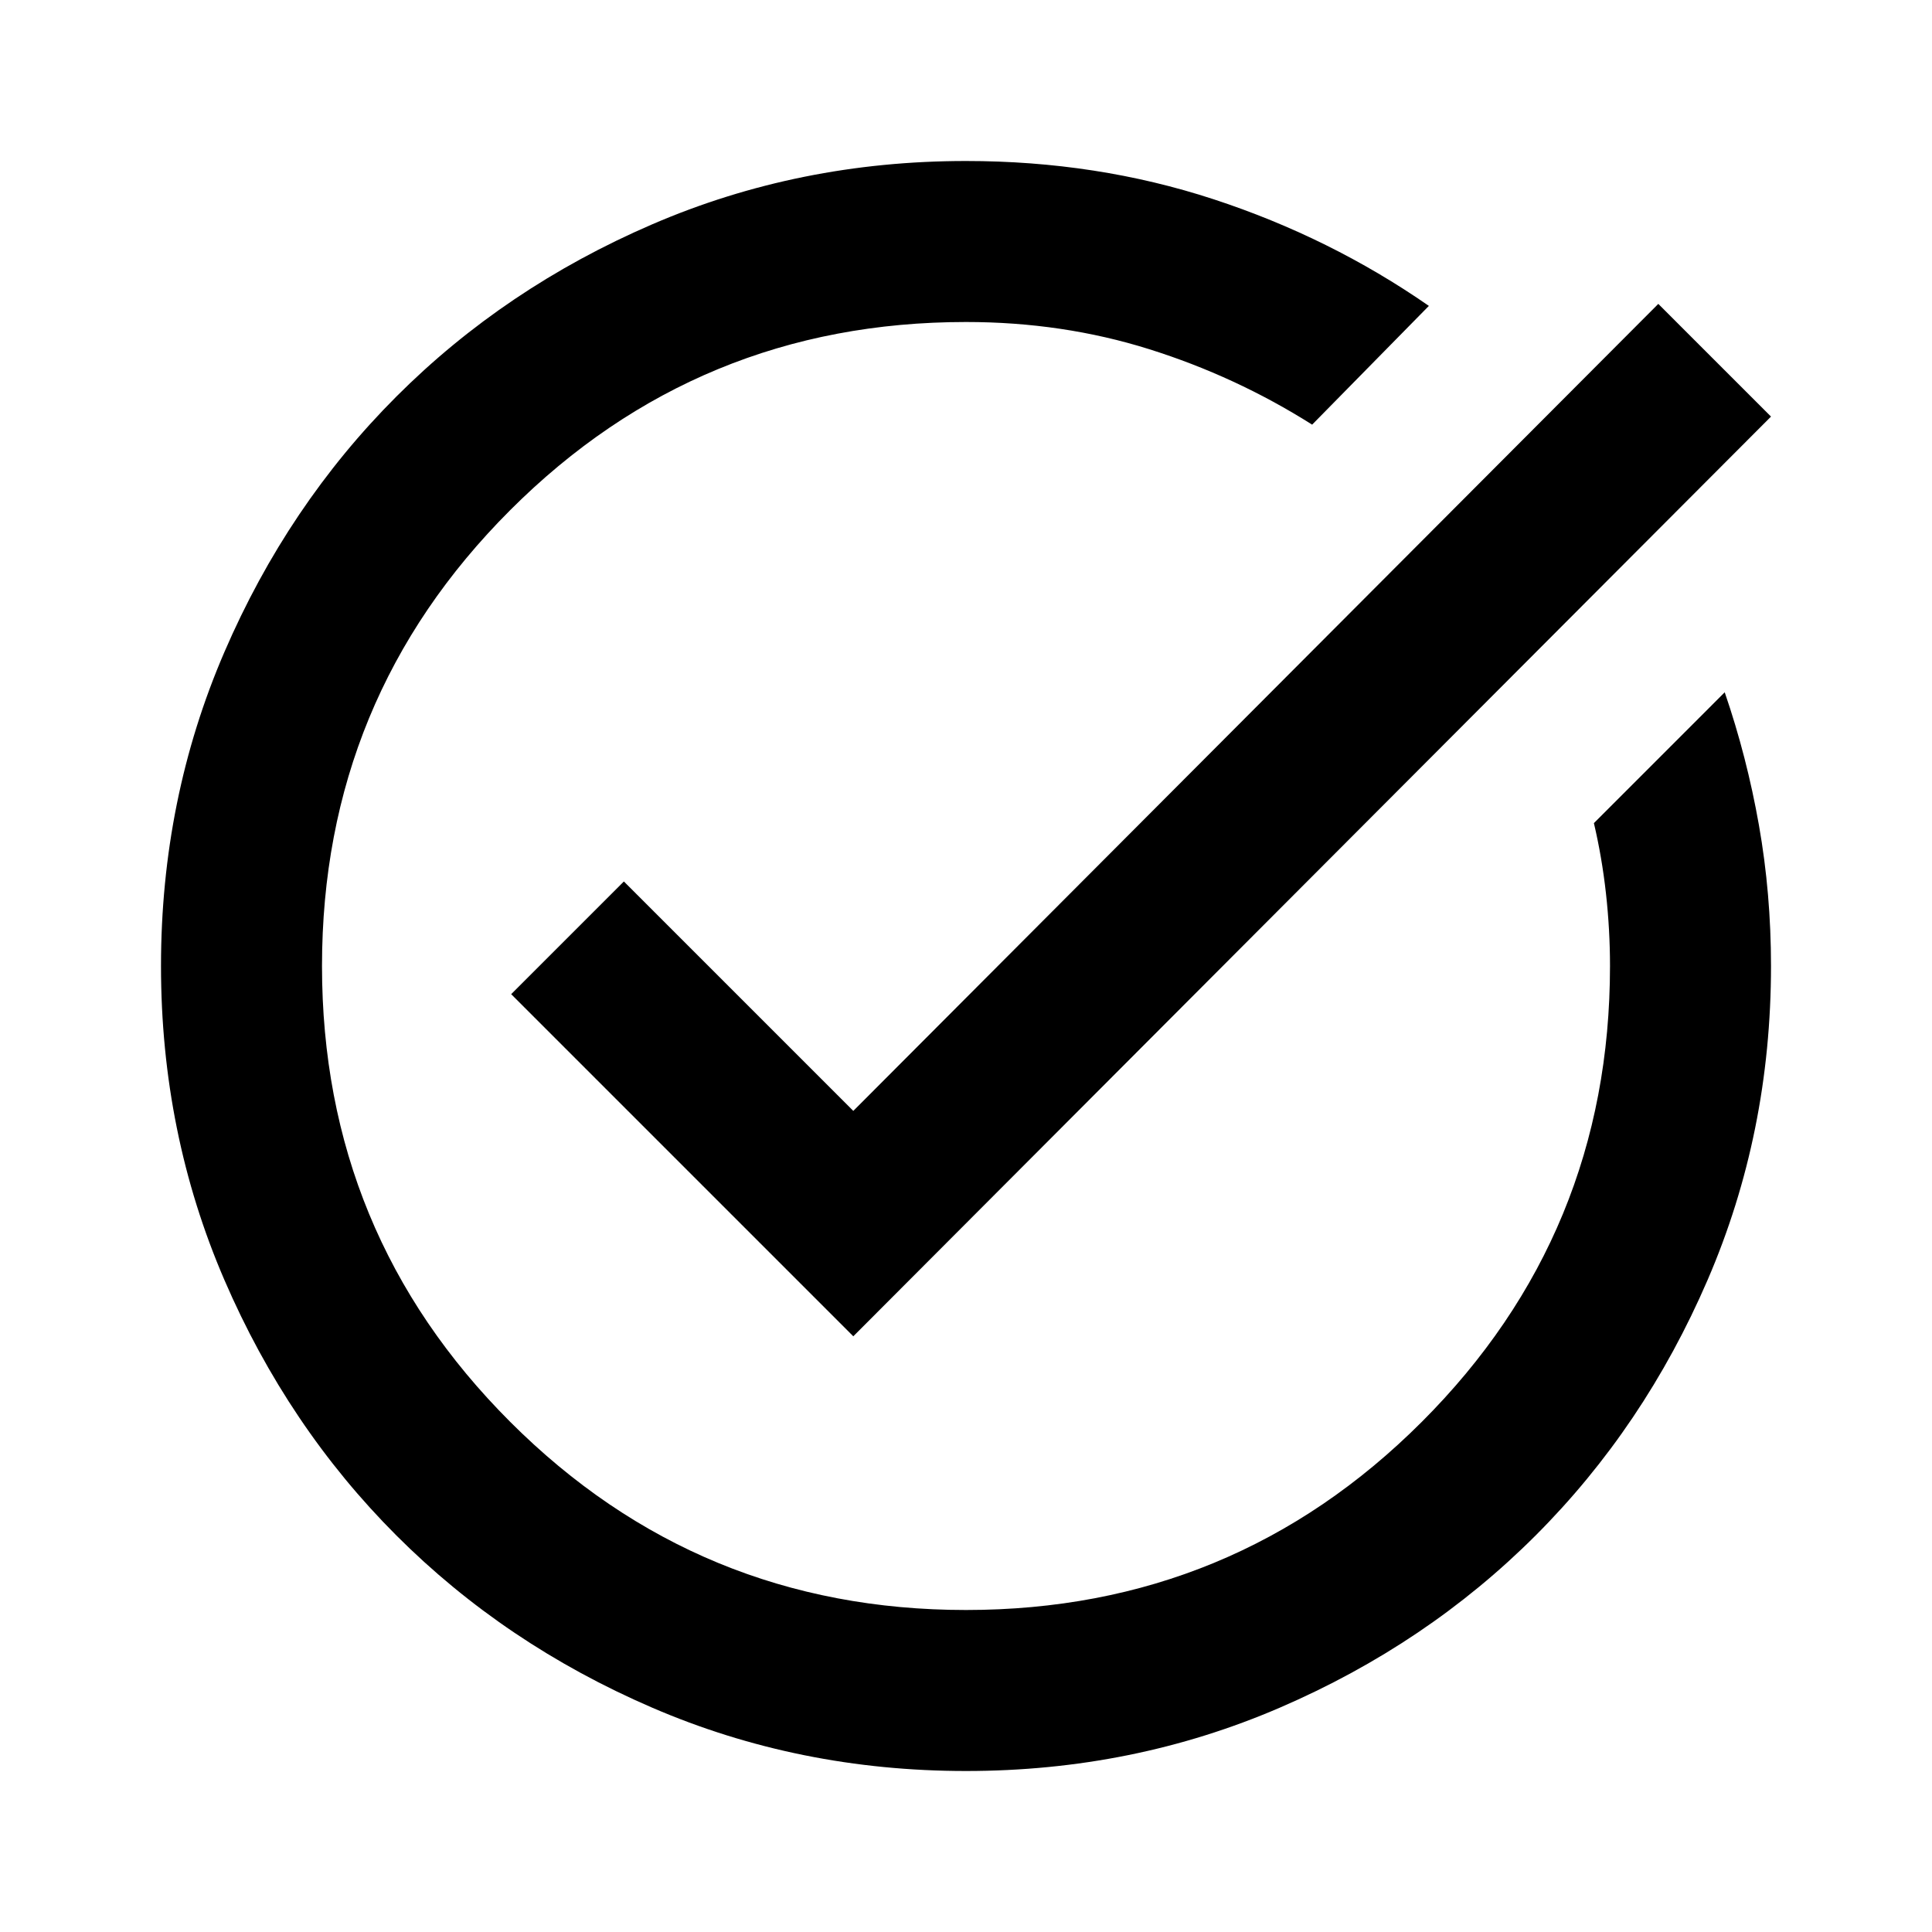
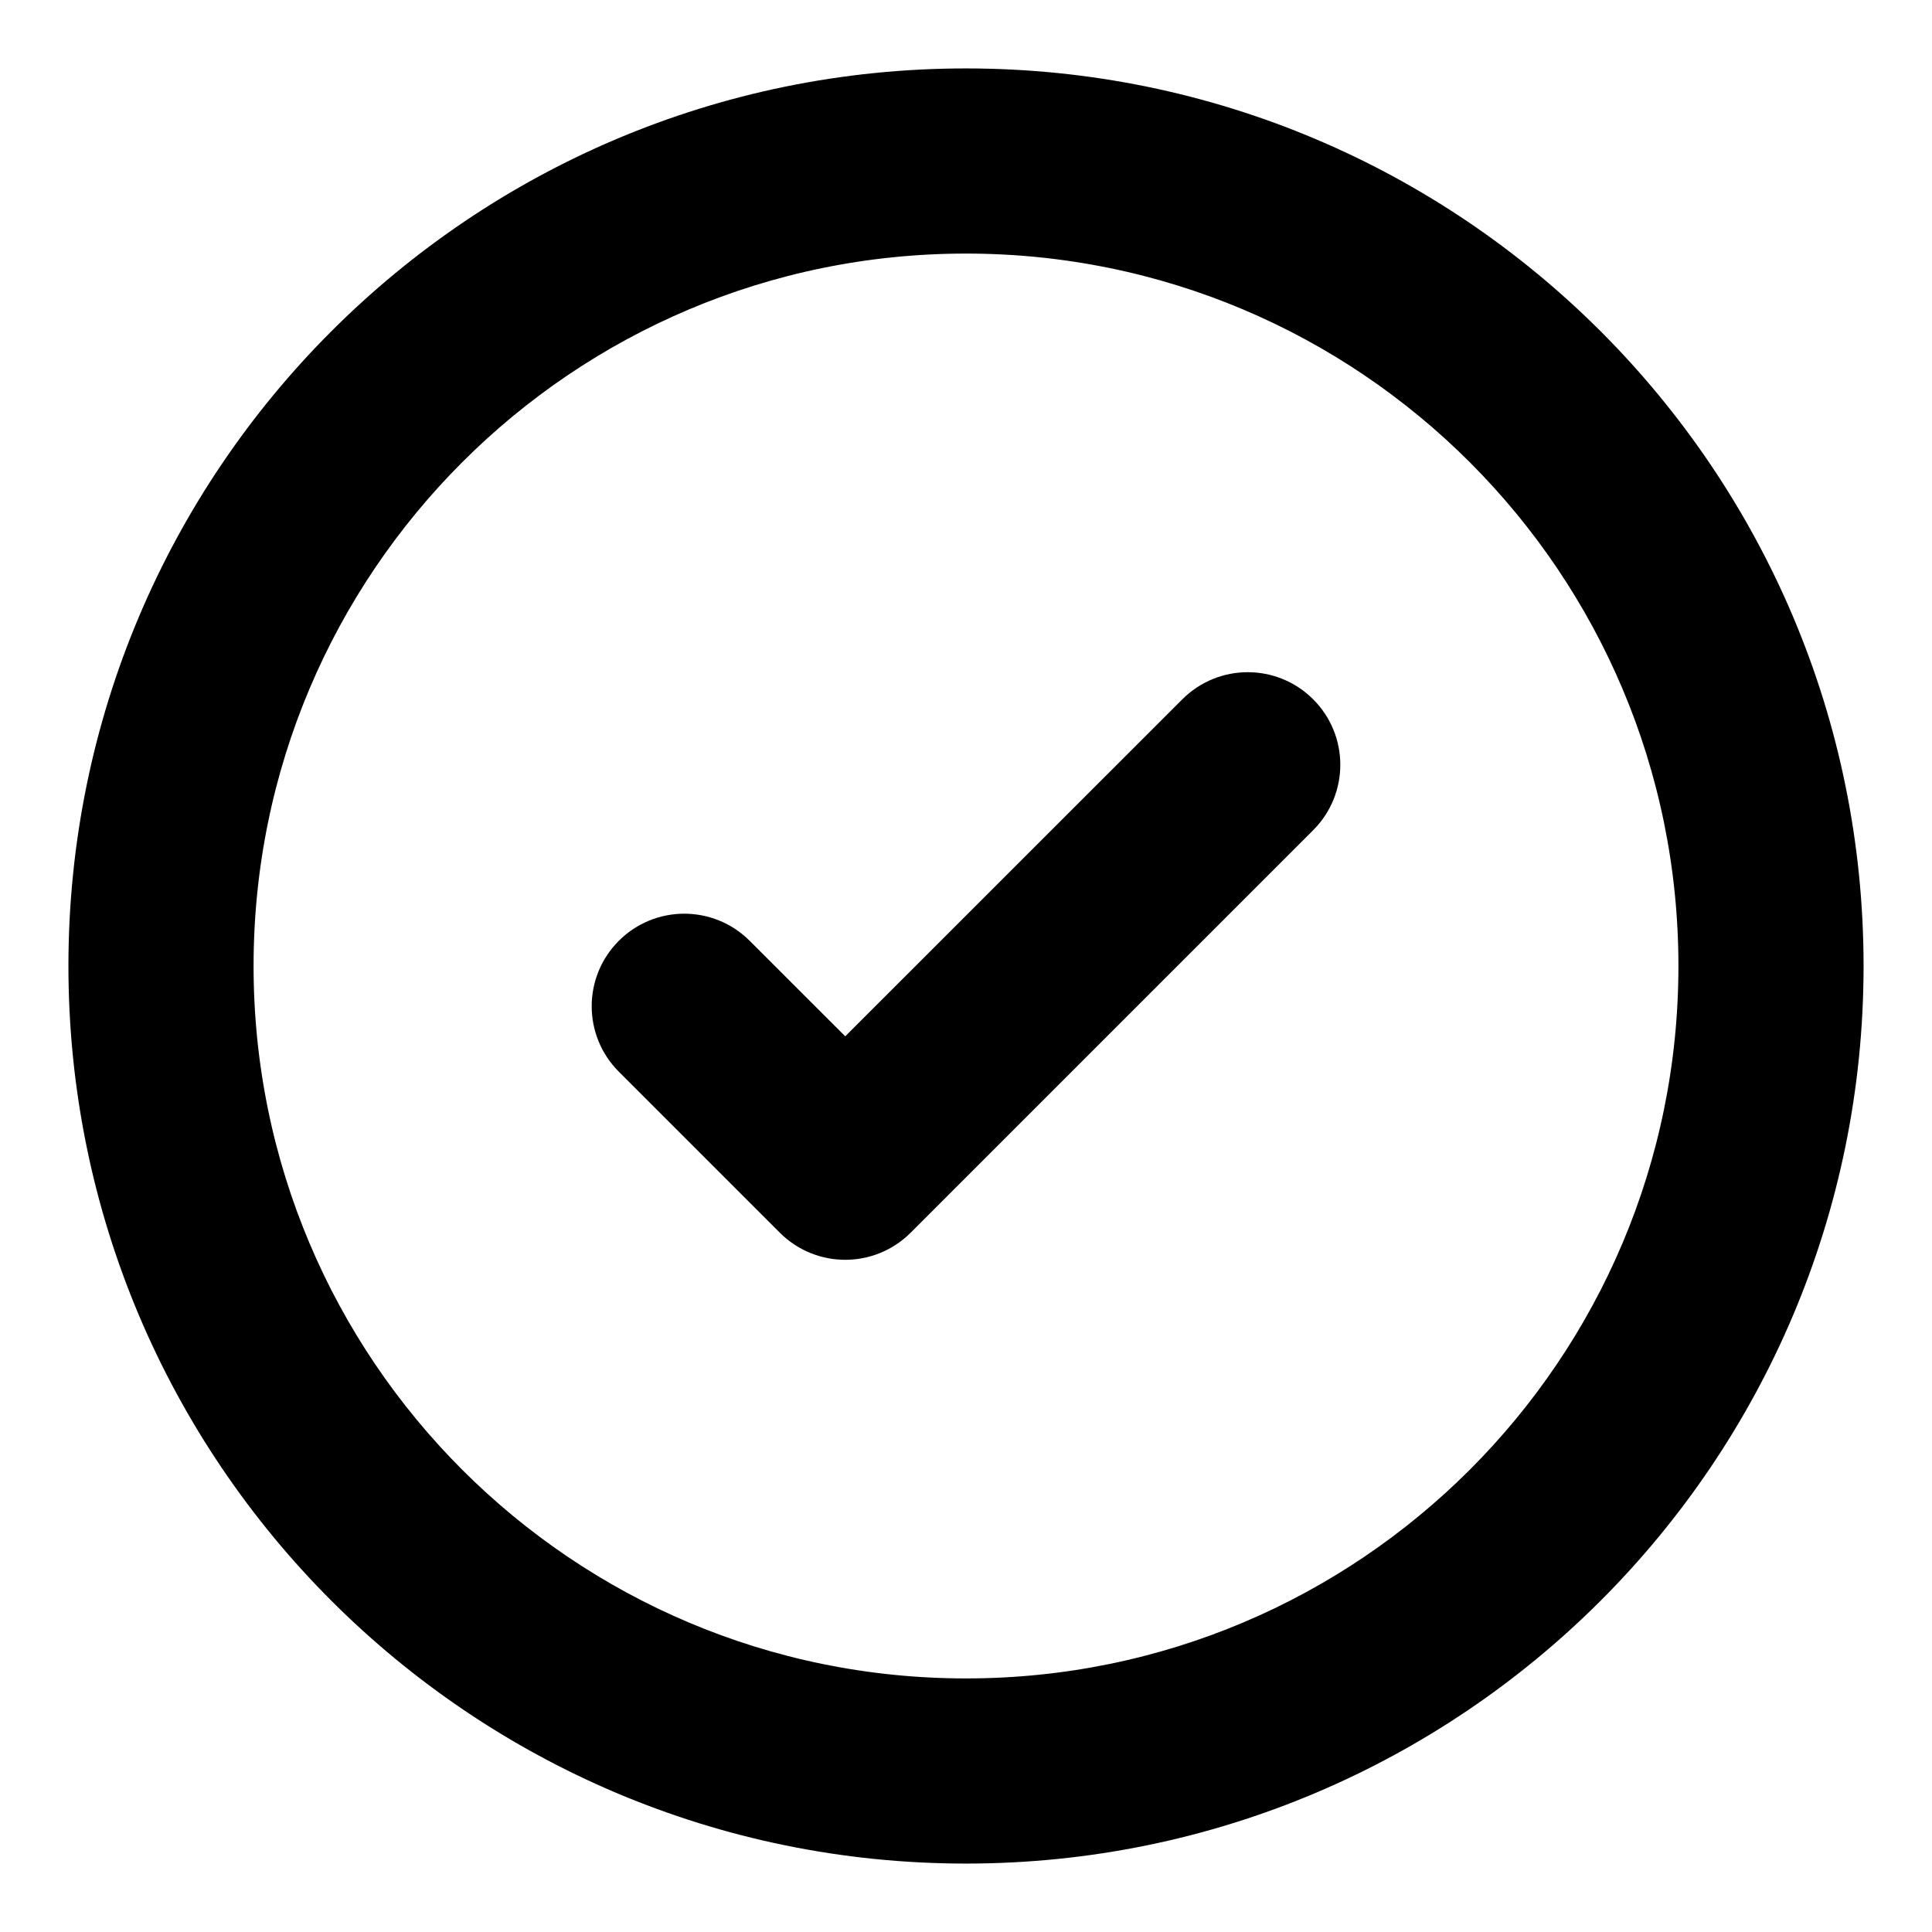
- <svg xmlns="http://www.w3.org/2000/svg" height="24px" viewBox="0 -960 960 960" width="24px" fill="#000000">
-   <path d="M480-80q-83 0-156-31.5T197-197q-54-54-85.5-127T80-480q0-83 31.5-156T197-763q54-54 127-85.5T480-880q65 0 123 19t107 53l-58 59q-38-24-81-37.5T480-800q-133 0-226.5 93.5T160-480q0 133 93.5 226.5T480-160q133 0 226.5-93.5T800-480q0-18-2-36t-6-35l65-65q11 32 17 66t6 70q0 83-31.5 156T763-197q-54 54-127 85.5T480-80Zm-56-216L254-466l56-56 114 114 400-401 56 56-456 457Z" />
+ <svg xmlns="http://www.w3.org/2000/svg" width="24" height="24" viewBox="0 0 24 24" fill="none">
+   <path stroke="black" stroke-width="0.8px" d="M16.03 10.03C16.323 9.737 16.323 9.263 16.03 8.97C15.737 8.677 15.263 8.677 14.97 8.97L10.5 13.439L9.03 11.97C8.737 11.677 8.263 11.677 7.97 11.97C7.677 12.263 7.677 12.737 7.97 13.03L9.97 15.03C10.263 15.323 10.737 15.323 11.03 15.03L16.03 10.03Z" fill="black" />
+   <path stroke="black" stroke-width="0.8px" fill-rule="evenodd" clip-rule="evenodd" d="M12 1.25C6.063 1.25 1.25 6.063 1.25 12C1.25 17.937 6.063 22.75 12 22.75C17.937 22.75 22.75 17.937 22.75 12C22.75 6.063 17.937 1.25 12 1.25ZM2.75 12C2.75 6.891 6.891 2.75 12 2.75C17.109 2.75 21.25 6.891 21.25 12C21.25 17.109 17.109 21.25 12 21.25C6.891 21.25 2.75 17.109 2.75 12Z" fill="black" />
</svg>
